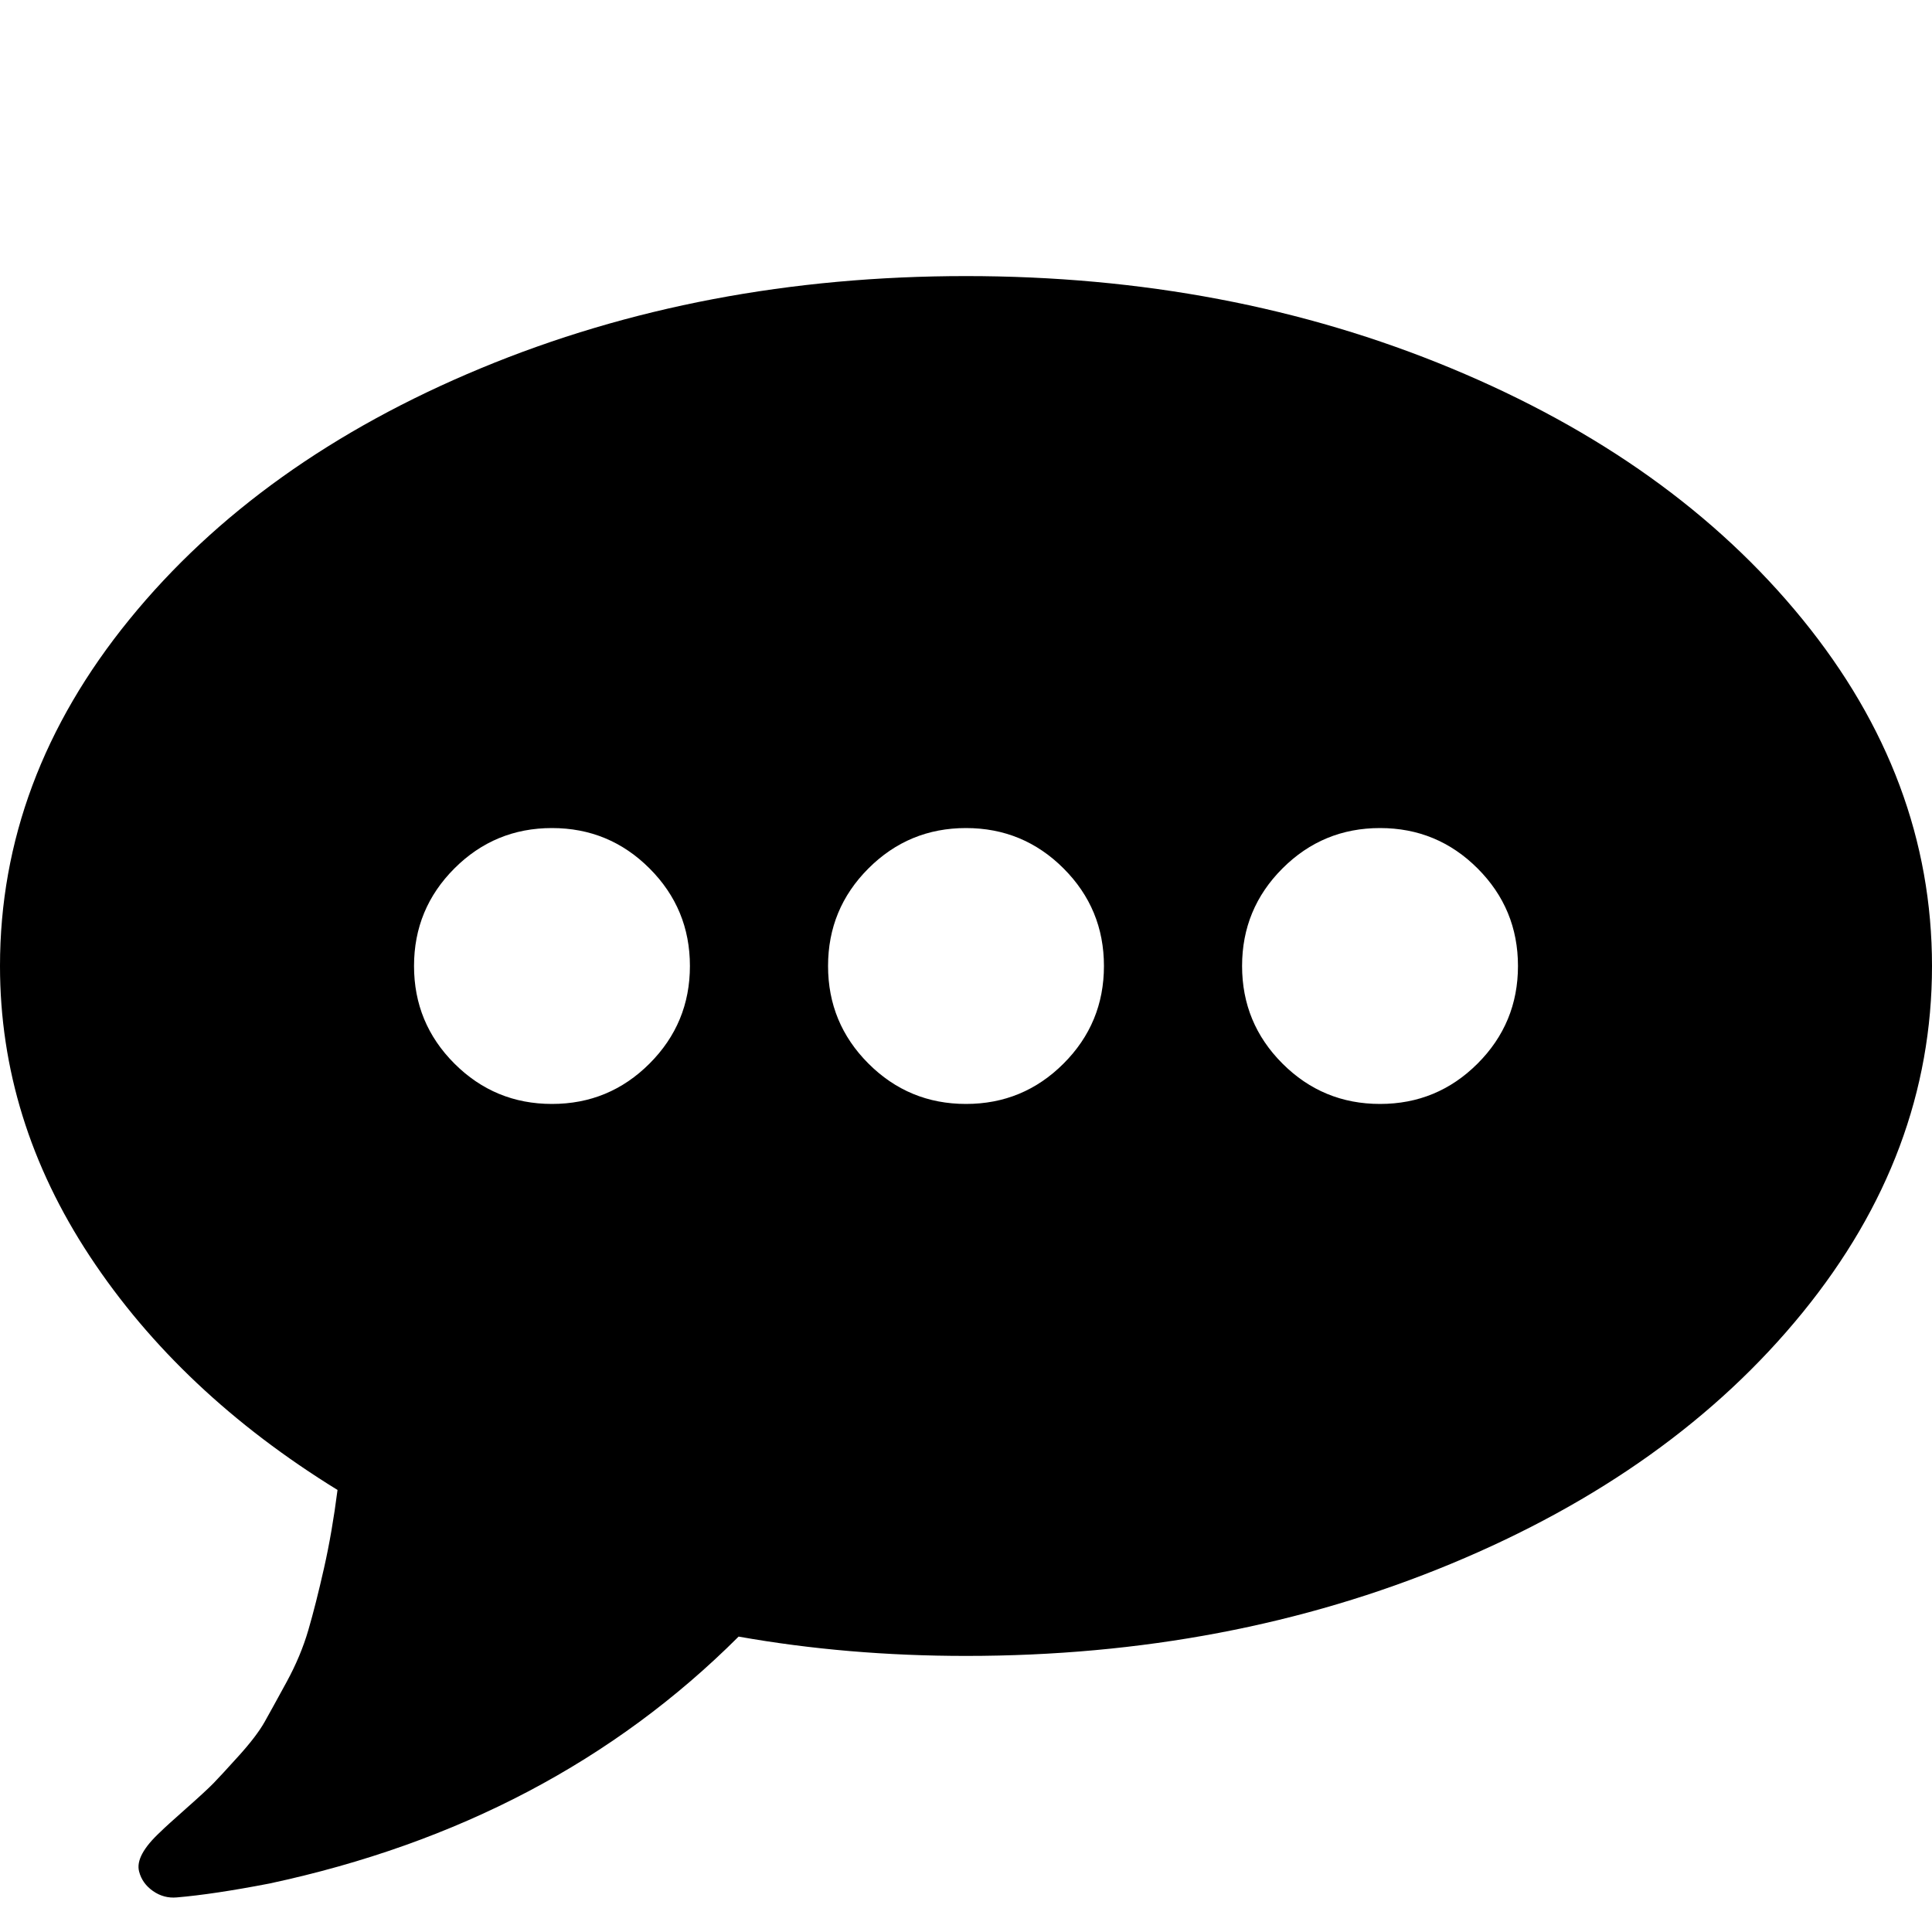
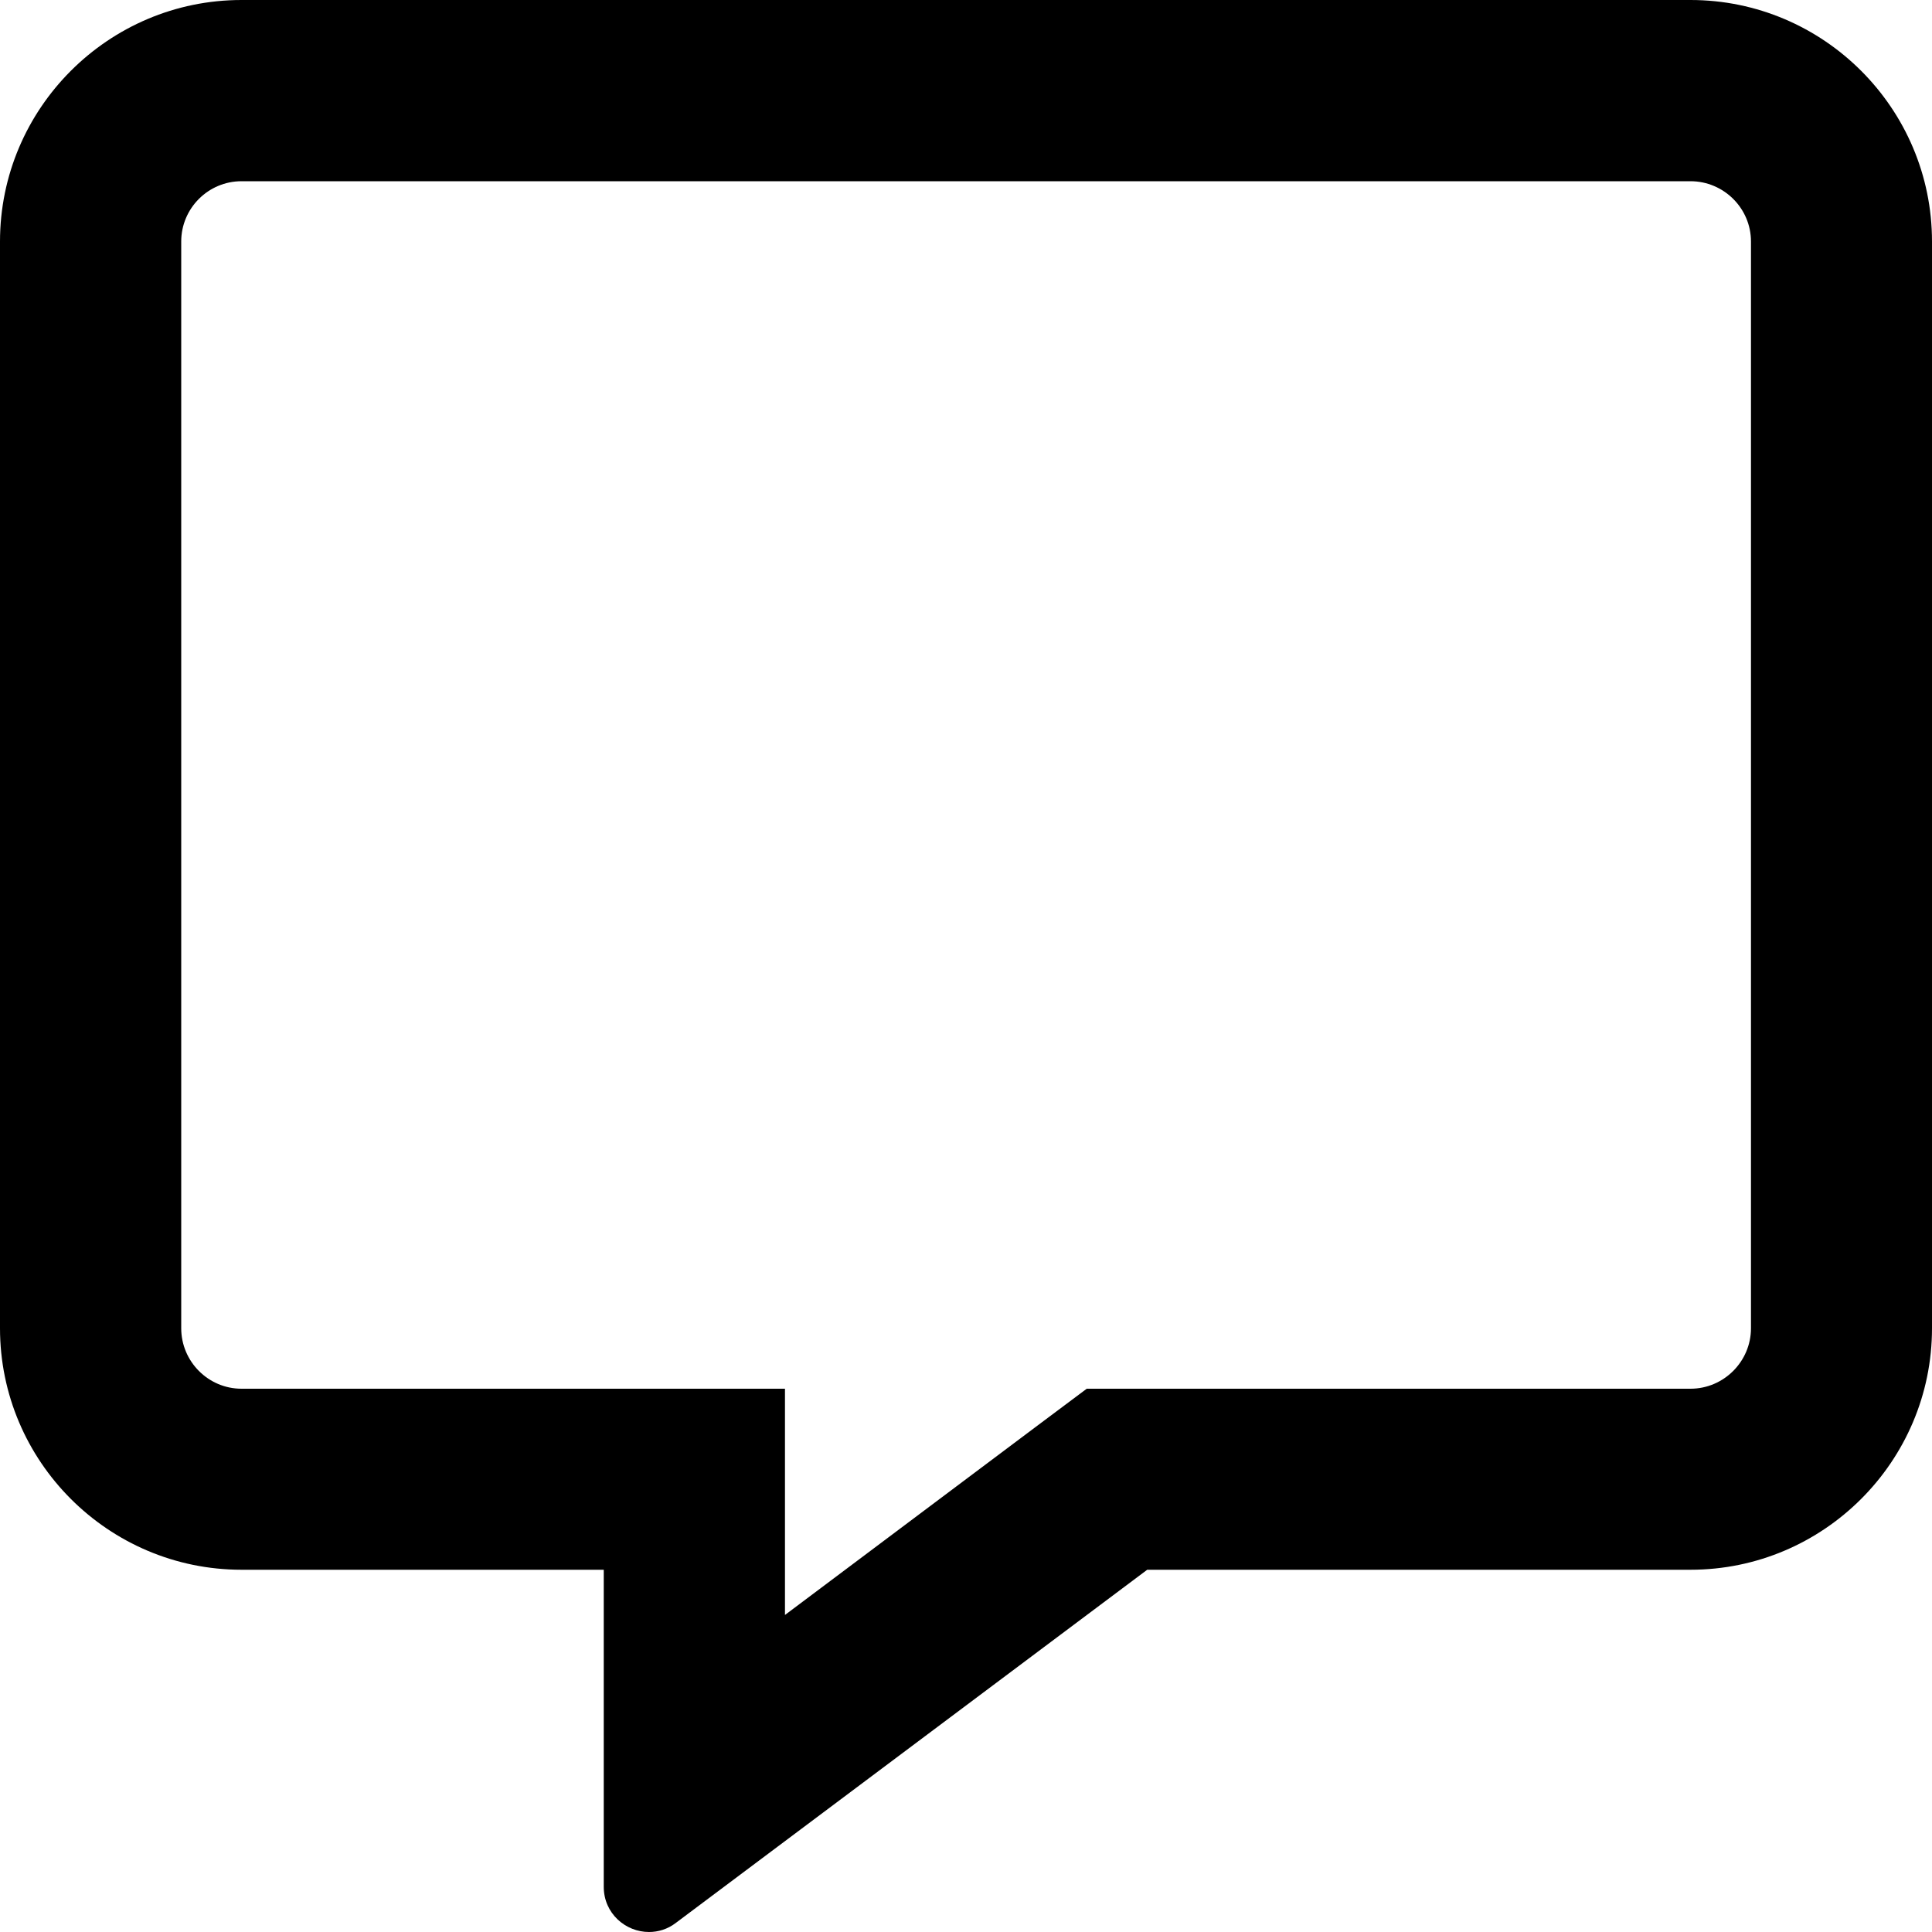
<svg xmlns="http://www.w3.org/2000/svg" height="1000" width="1000">
-   <path d="M357.1 500q0 -29.6 -20.9 -50.5t-50.5 -20.9 -50.5 20.9T214.3 500t20.9 50.5 50.5 20.9 50.5 -20.9T357.1 500zm214.3 0q0 -29.6 -20.9 -50.5T500 428.6t-50.5 20.9T428.6 500t20.9 50.5 50.5 20.9 50.5 -20.9T571.4 500zm214.3 0q0 -29.6 -20.9 -50.5t-50.5 -20.9 -50.5 20.9T642.9 500t20.9 50.5 50.5 20.9 50.5 -20.9T785.7 500zm214.3 0q0 97.1 -67 179.4t-181.9 130T500 857.1q-61.4 0 -117.7 -10 -96.6 96.5 -242.8 127.8 -29 5.6 -48 7.2 -6.7 .6 -12.3 -3.3T72 968.7q-2.2 -8.3 11.1 -20.6 2.8 -2.8 13.2 -12T110.5 923t13.1 -14.2T137 891.2t11.4 -20.7 11.2 -26.8 8.1 -32 7 -40.5Q93.2 721 46.6 650.4T0 500Q0 402.9 67 320.6t181.9 -130T500 142.9t251.1 47.7 181.9 130 67 179.4z" />
+   <path d="M875 0H125C56.1 0 0 56.1 0 125v562.5c0 68.9 56.1 125 125 125h187.5v164.1c0 13.8 11.3 23.4 23.4 23.4 4.7 0 9.6 -1.4 13.9 -4.7l244 -182.8H875c68.9 0 125 -56.1 125 -125V125C1000 56.1 943.9 0 875 0zm31.3 687.5c0 17.2 -14.1 31.3 -31.3 31.3H562.5l-25 18.7 -131.2 98.4V718.8H125c-17.2 0 -31.2 -14.1 -31.2 -31.3V125c0 -17.2 14 -31.2 31.2 -31.2h750c17.2 0 31.3 14 31.3 31.2v562.5z" />
</svg>
